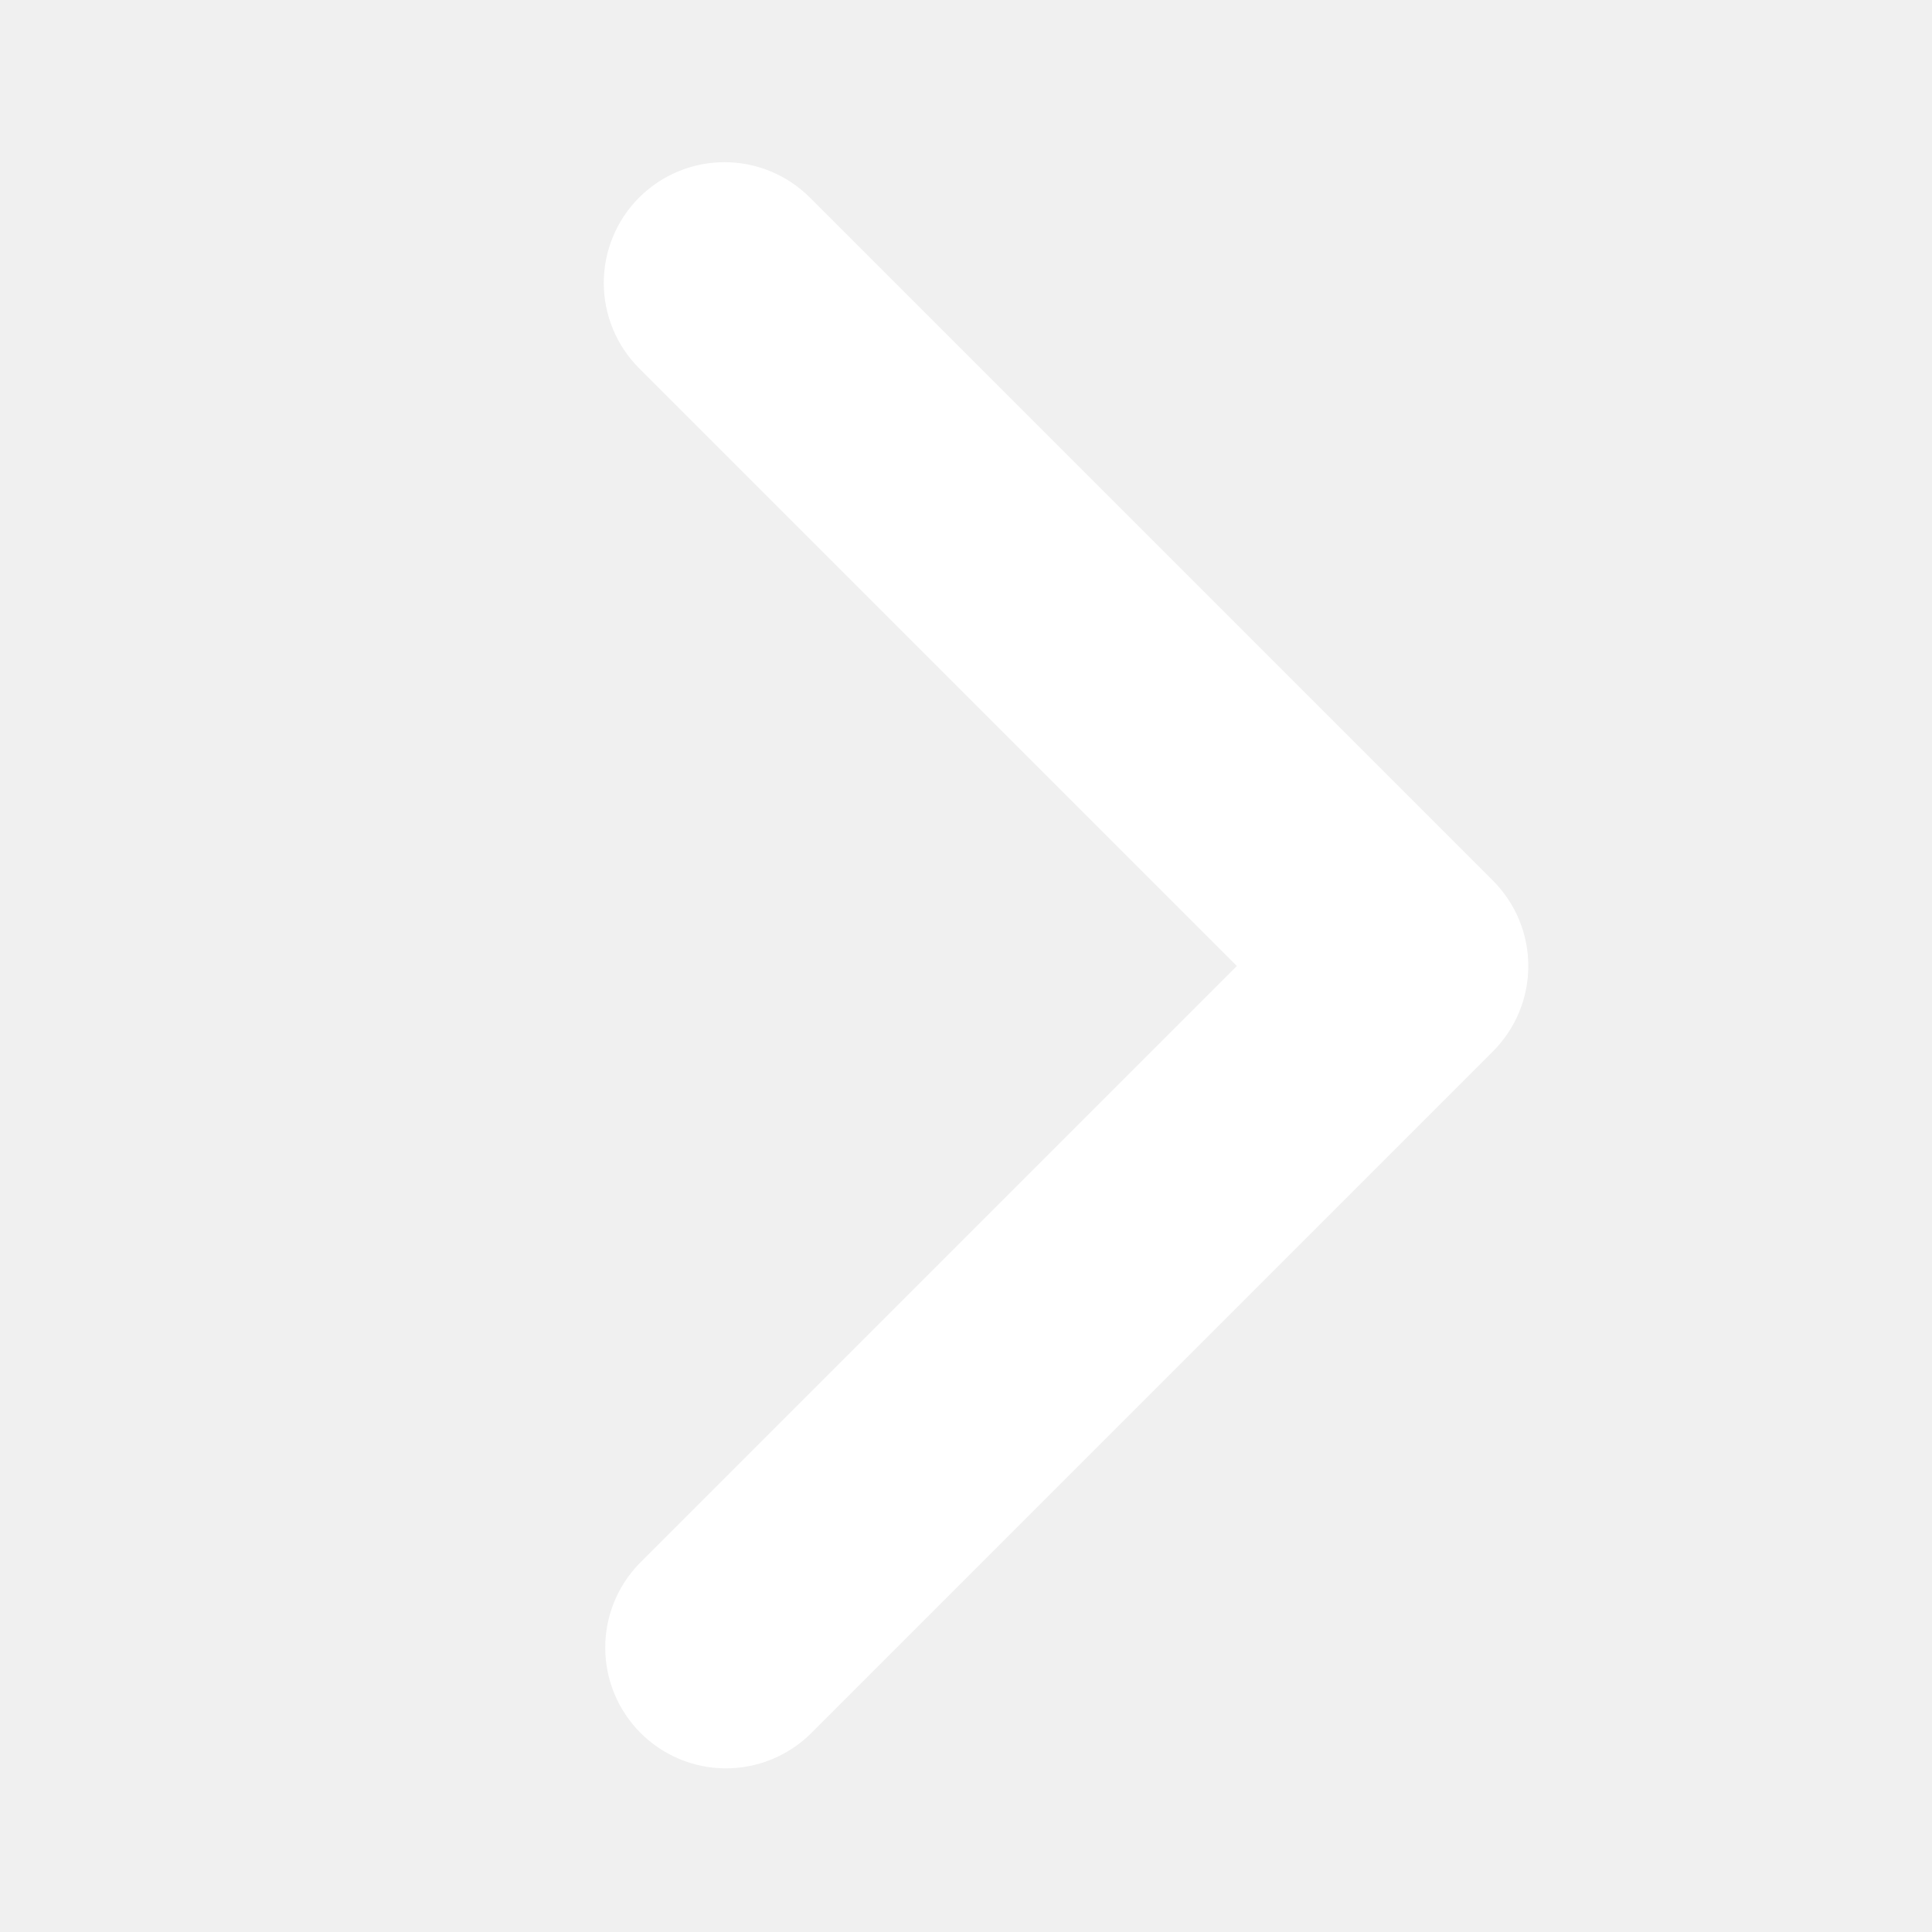
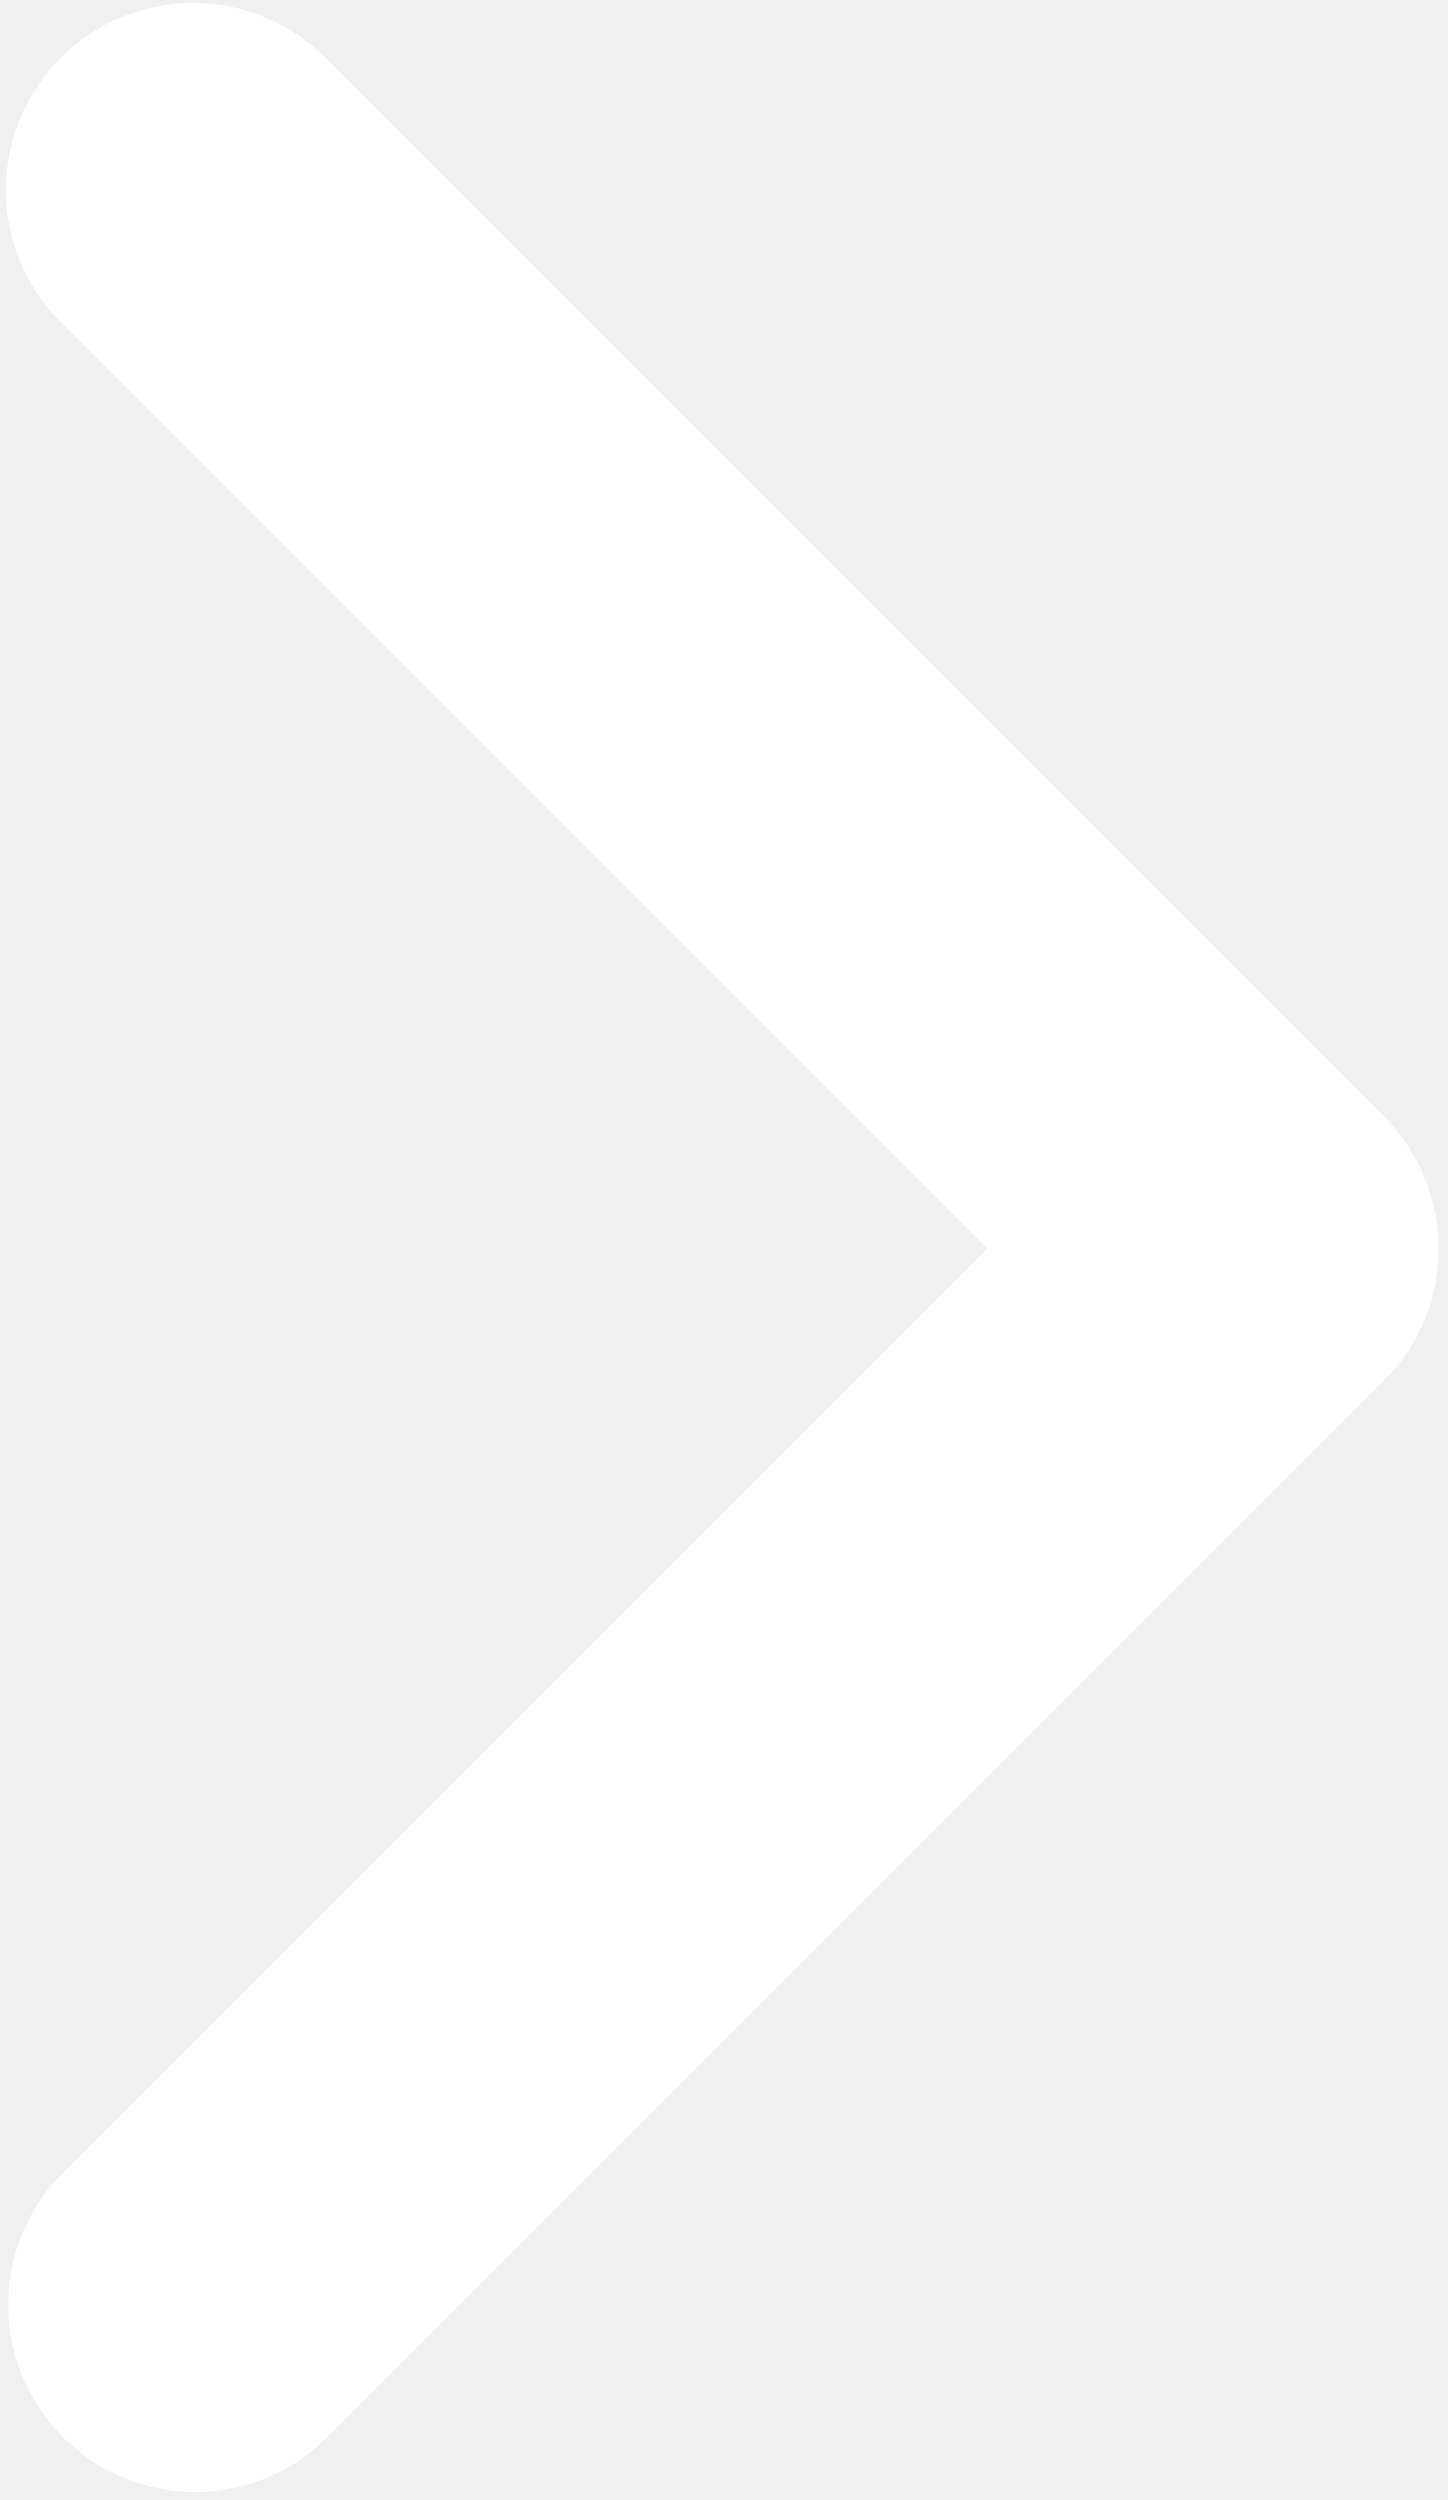
- <svg xmlns="http://www.w3.org/2000/svg" width="1024" height="1024" viewBox="0 0 1024 1024" fill="none">
-   <path d="M338.752 104.704C326.754 116.706 320.014 132.981 320.014 149.952C320.014 166.923 326.754 183.198 338.752 195.2L655.552 512L338.752 828.8C327.094 840.871 320.643 857.037 320.789 873.818C320.935 890.598 327.665 906.65 339.532 918.516C351.398 930.383 367.45 937.113 384.23 937.259C401.011 937.405 417.177 930.954 429.248 919.296L791.296 557.248C803.294 545.246 810.034 528.971 810.034 512C810.034 495.029 803.294 478.754 791.296 466.752L429.248 104.704C417.246 92.706 400.971 85.966 384 85.966C367.029 85.966 350.754 92.706 338.752 104.704Z" fill="white" />
+ <svg xmlns="http://www.w3.org/2000/svg" version="1.2" viewBox="0 0 495 855" width="495" height="855">
+   <style>
+ 		.s0 { fill: #ffffff } 
+ 	</style>
+   <path id="Layer" class="s0" d="m20.8 19.7c-12 12-18.8 28.3-18.8 45.3 0 16.9 6.8 33.2 18.8 45.2l316.8 316.8-316.8 316.8c-11.7 12.1-18.2 28.2-18 45 0.1 16.8 6.9 32.8 18.7 44.7 11.9 11.9 27.9 18.6 44.7 18.8 16.8 0.1 33-6.3 45-18l362.1-362.1c12-12 18.7-28.2 18.7-45.2 0-17-6.7-33.2-18.7-45.2l-362.1-362.1c-12-12-28.2-18.7-45.2-18.7-17 0-33.2 6.7-45.2 18.7z" />
</svg>
